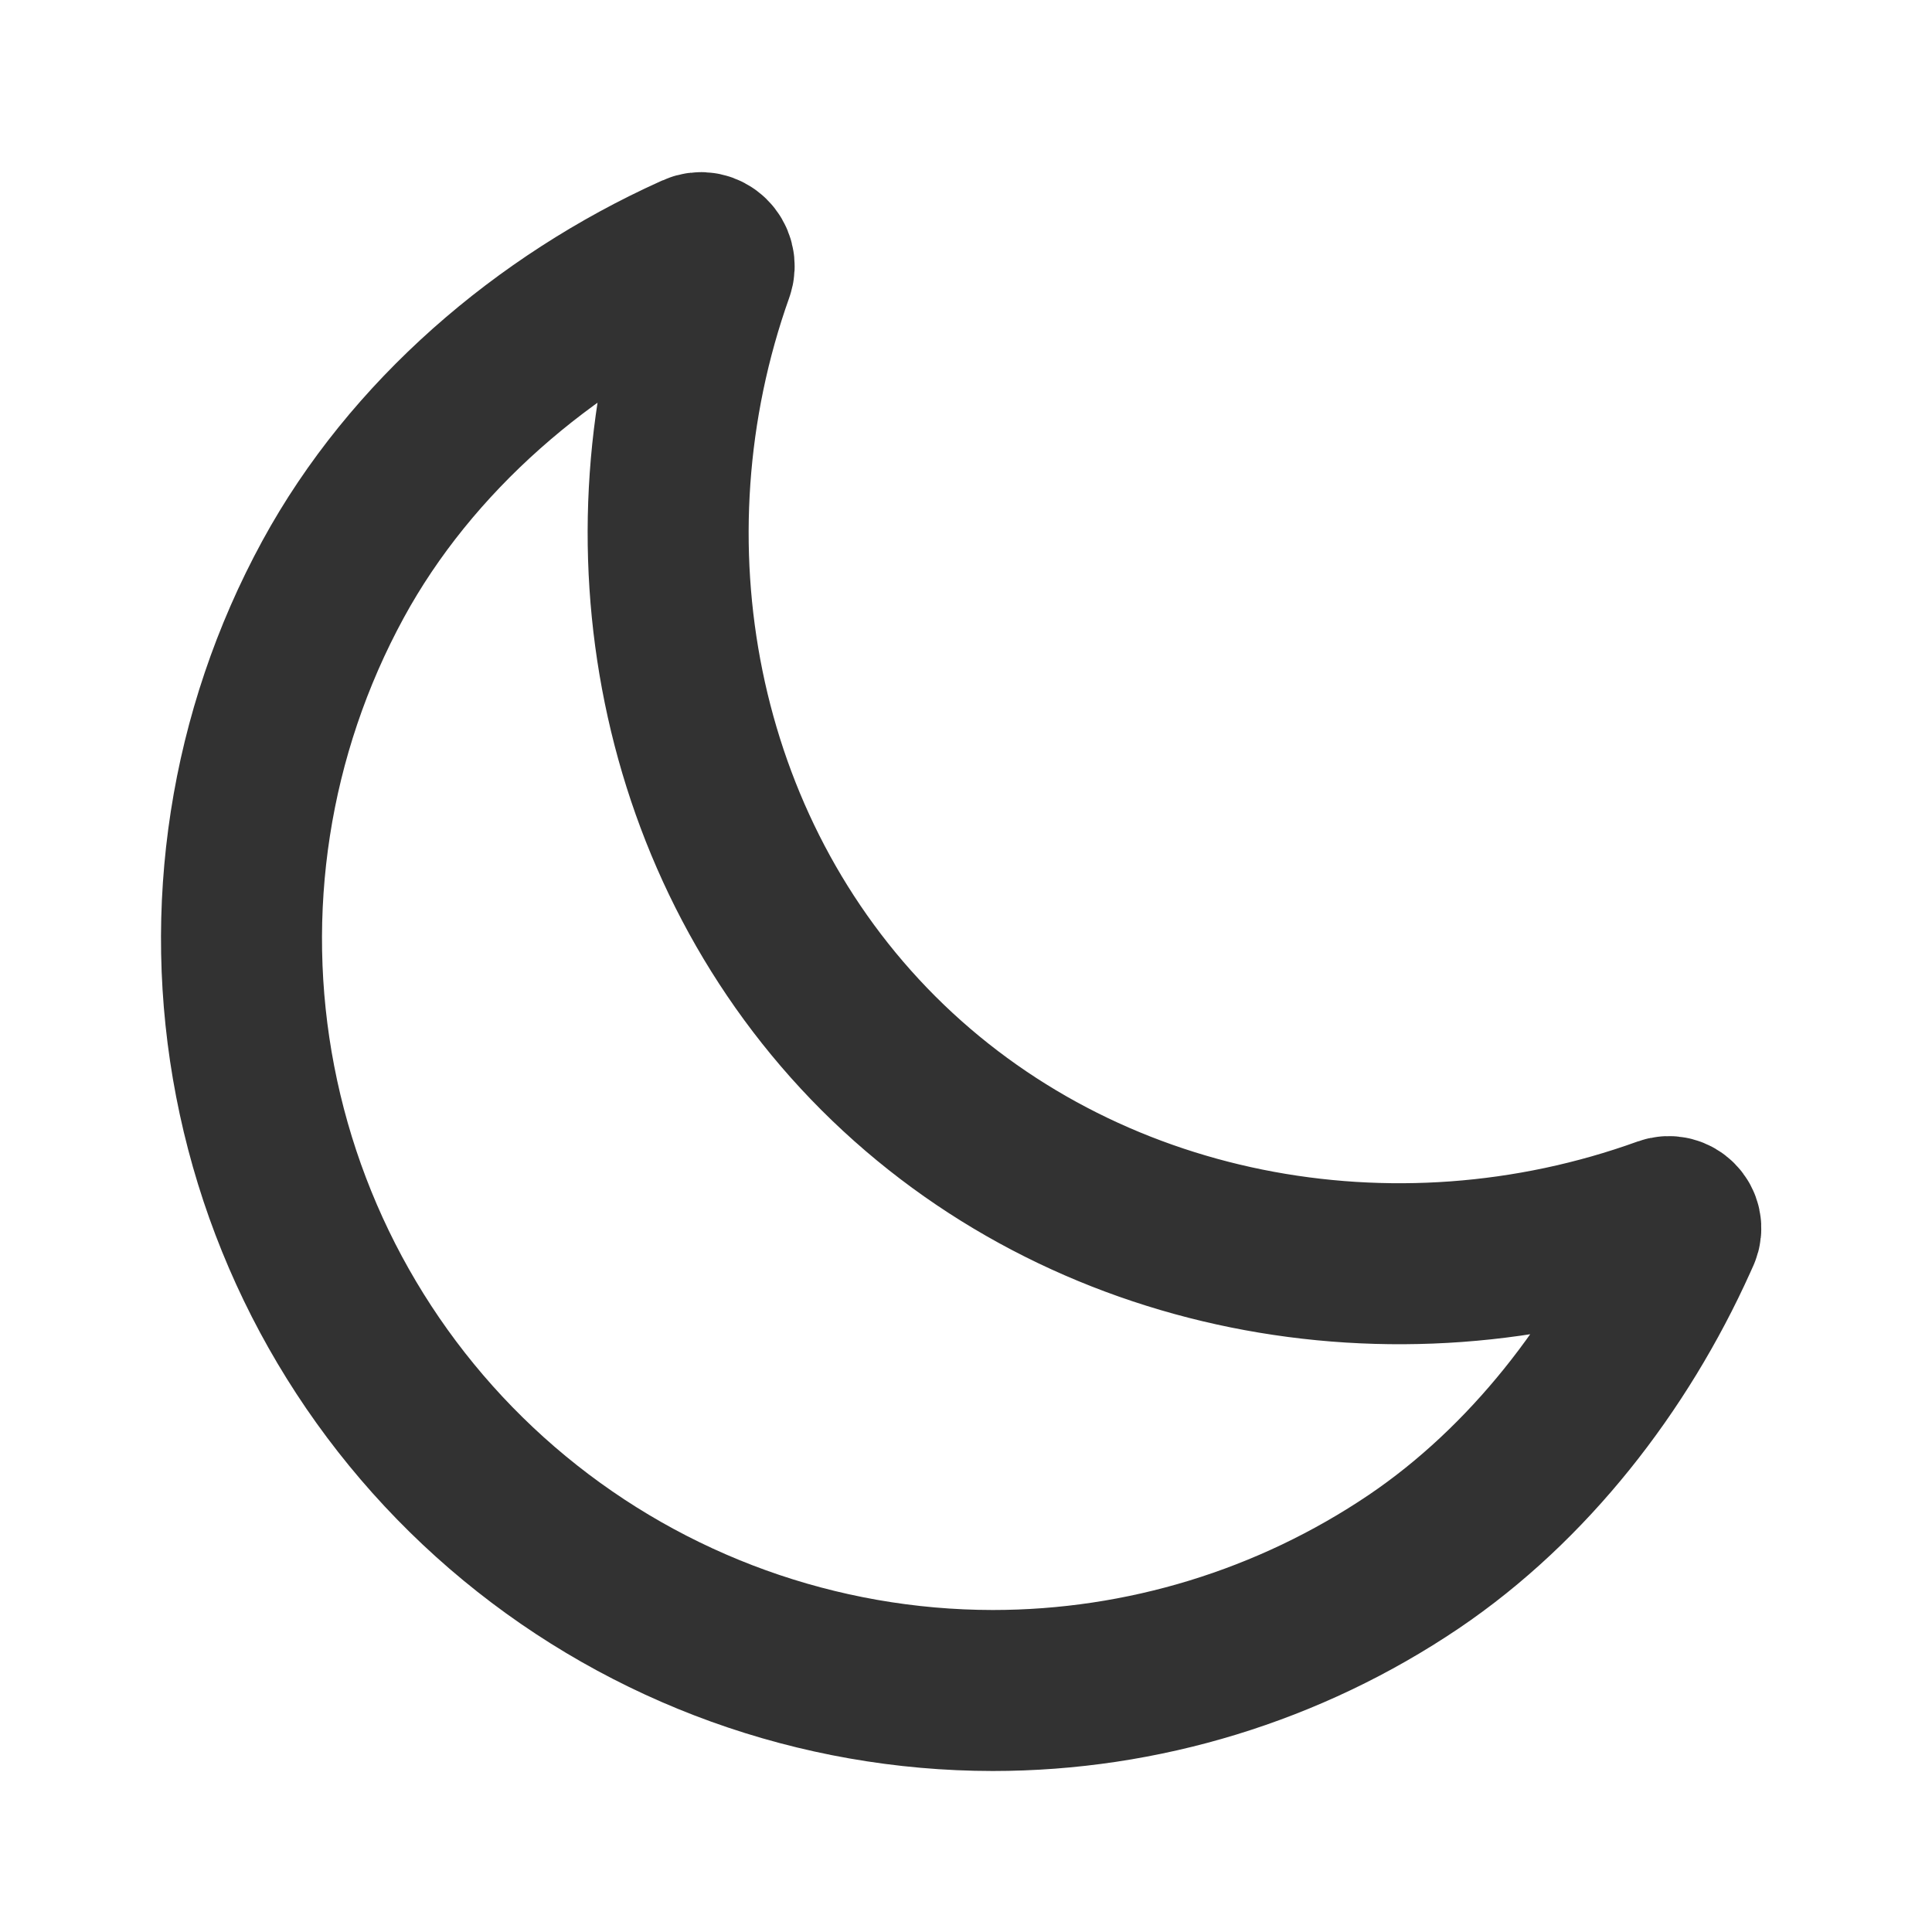
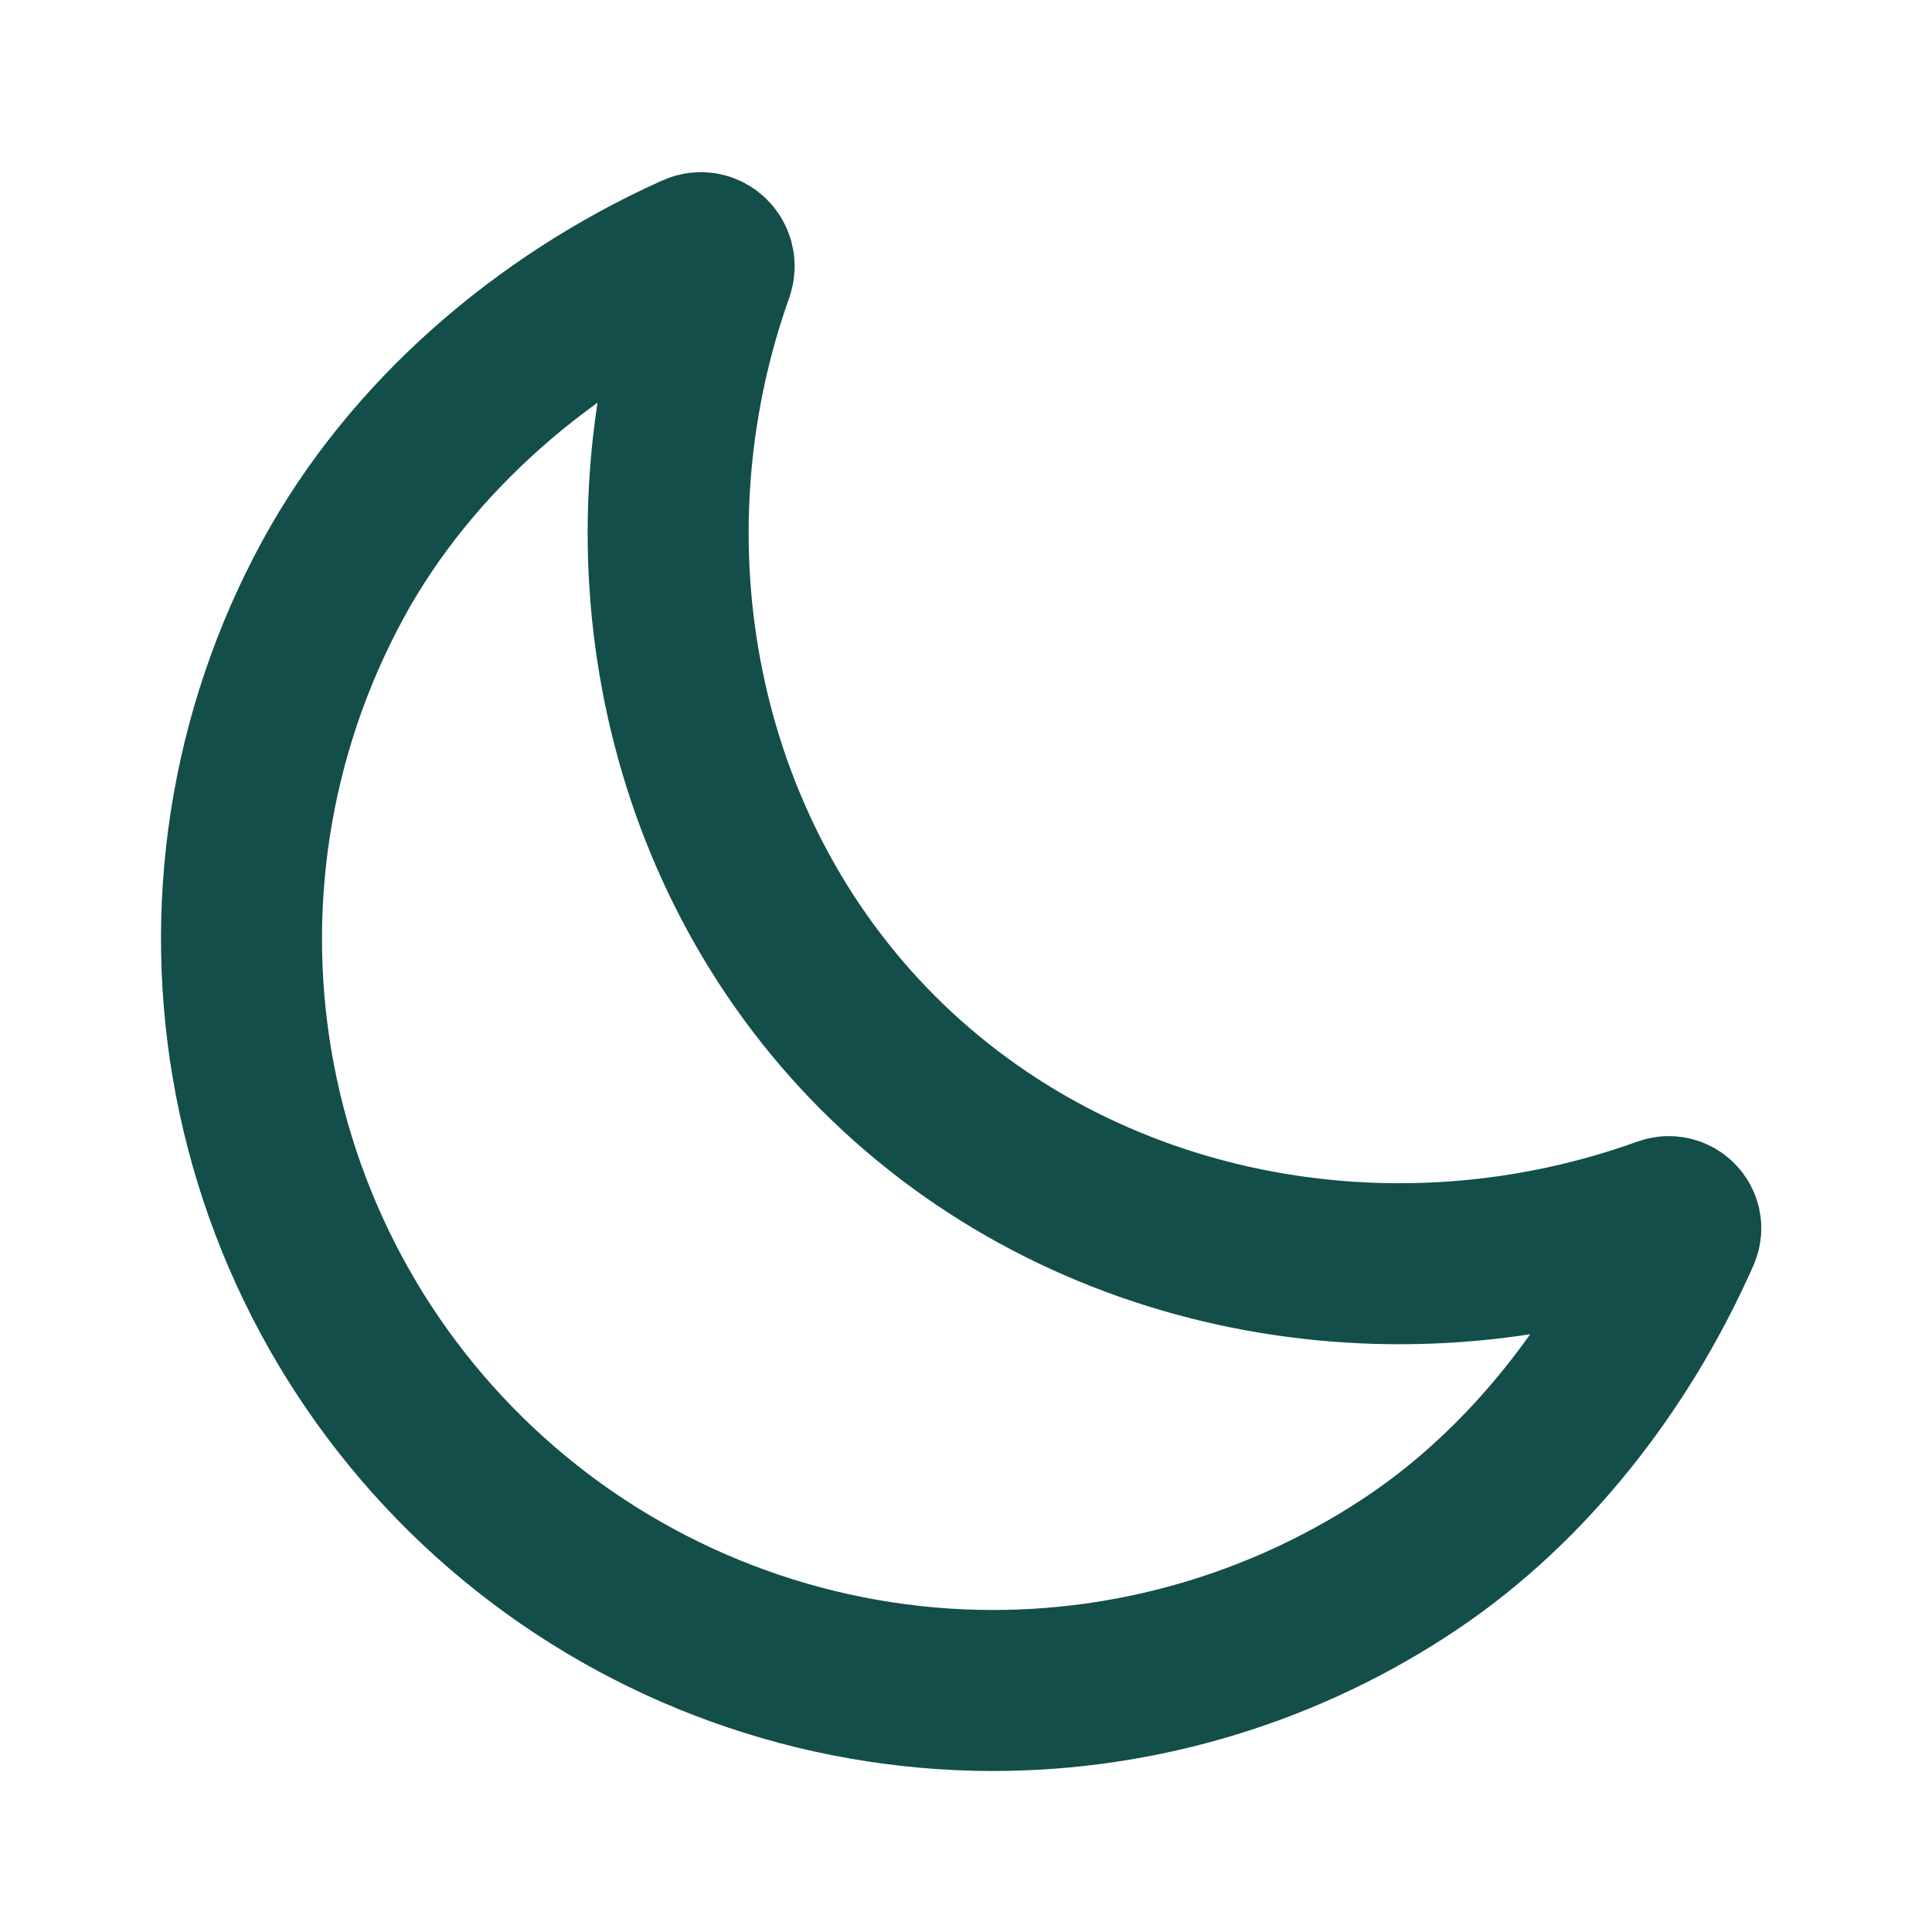
- <svg xmlns="http://www.w3.org/2000/svg" width="18px" height="18px" viewBox="0 0 24 24" fill="none" stroke="#000000">
+ <svg xmlns="http://www.w3.org/2000/svg" width="20px" height="20px" viewBox="0 0 24 24" fill="none" stroke="#134e4a">
  <g id="SVGRepo_bgCarrier" stroke-width="0" />
  <g id="SVGRepo_tracerCarrier" stroke-linecap="round" stroke-linejoin="round" />
  <g id="SVGRepo_iconCarrier">
-     <path d="M20.867 15.316C20.919 15.198 20.801 15.079 20.679 15.122V15.122C17.317 16.337 13.45 15.62 10.912 13.084C8.387 10.559 7.669 6.717 8.861 3.366V3.366C8.911 3.227 8.774 3.093 8.64 3.153C8.631 3.157 8.622 3.161 8.613 3.165C6.758 4.003 5.107 5.417 4.137 7.197C3.1 9.101 2.758 11.306 3.17 13.434C3.581 15.562 4.72 17.481 6.392 18.861C8.064 20.241 10.163 20.998 12.332 21C14.196 21 16.018 20.442 17.563 19.399C18.989 18.435 20.119 16.976 20.831 15.396C20.843 15.37 20.855 15.343 20.867 15.316Z" stroke="#323232" stroke-width="2" stroke-linecap="round" stroke-linejoin="round" />
+     <path d="M20.867 15.316C20.919 15.198 20.801 15.079 20.679 15.122V15.122C17.317 16.337 13.45 15.62 10.912 13.084C8.387 10.559 7.669 6.717 8.861 3.366V3.366C8.911 3.227 8.774 3.093 8.64 3.153C8.631 3.157 8.622 3.161 8.613 3.165C6.758 4.003 5.107 5.417 4.137 7.197C3.1 9.101 2.758 11.306 3.17 13.434C3.581 15.562 4.72 17.481 6.392 18.861C8.064 20.241 10.163 20.998 12.332 21C14.196 21 16.018 20.442 17.563 19.399C18.989 18.435 20.119 16.976 20.831 15.396C20.843 15.37 20.855 15.343 20.867 15.316Z" stroke="#134e4a" stroke-width="2" stroke-linecap="round" stroke-linejoin="round" />
  </g>
</svg>
